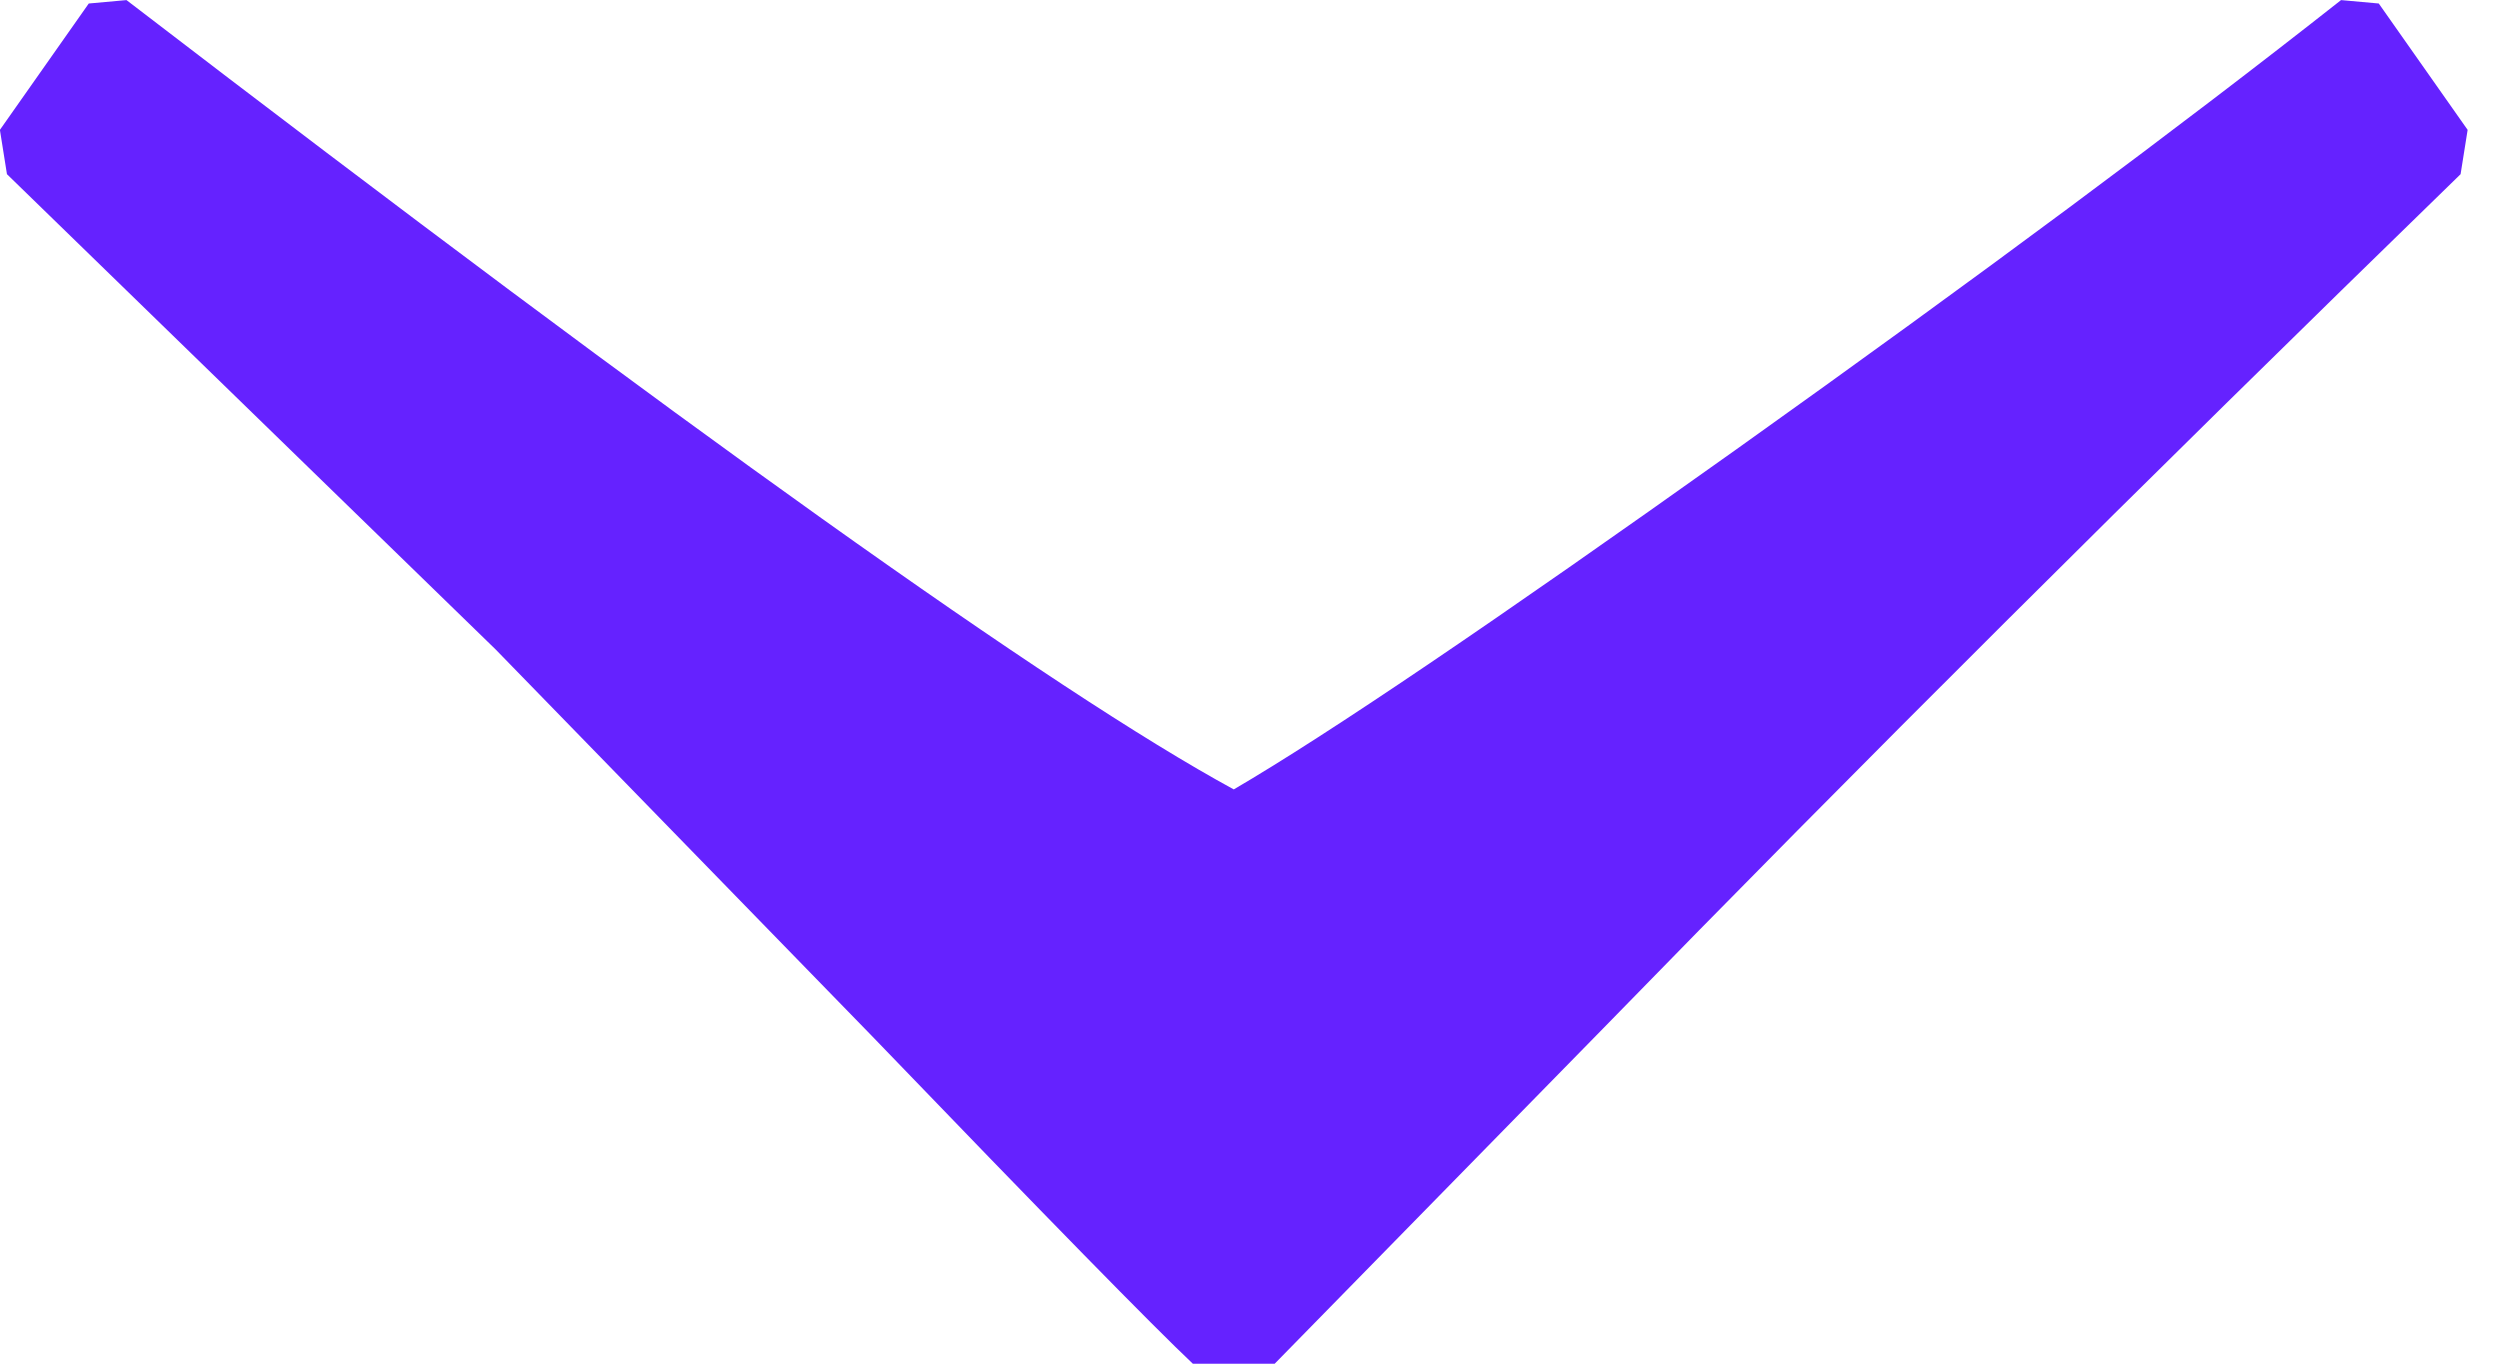
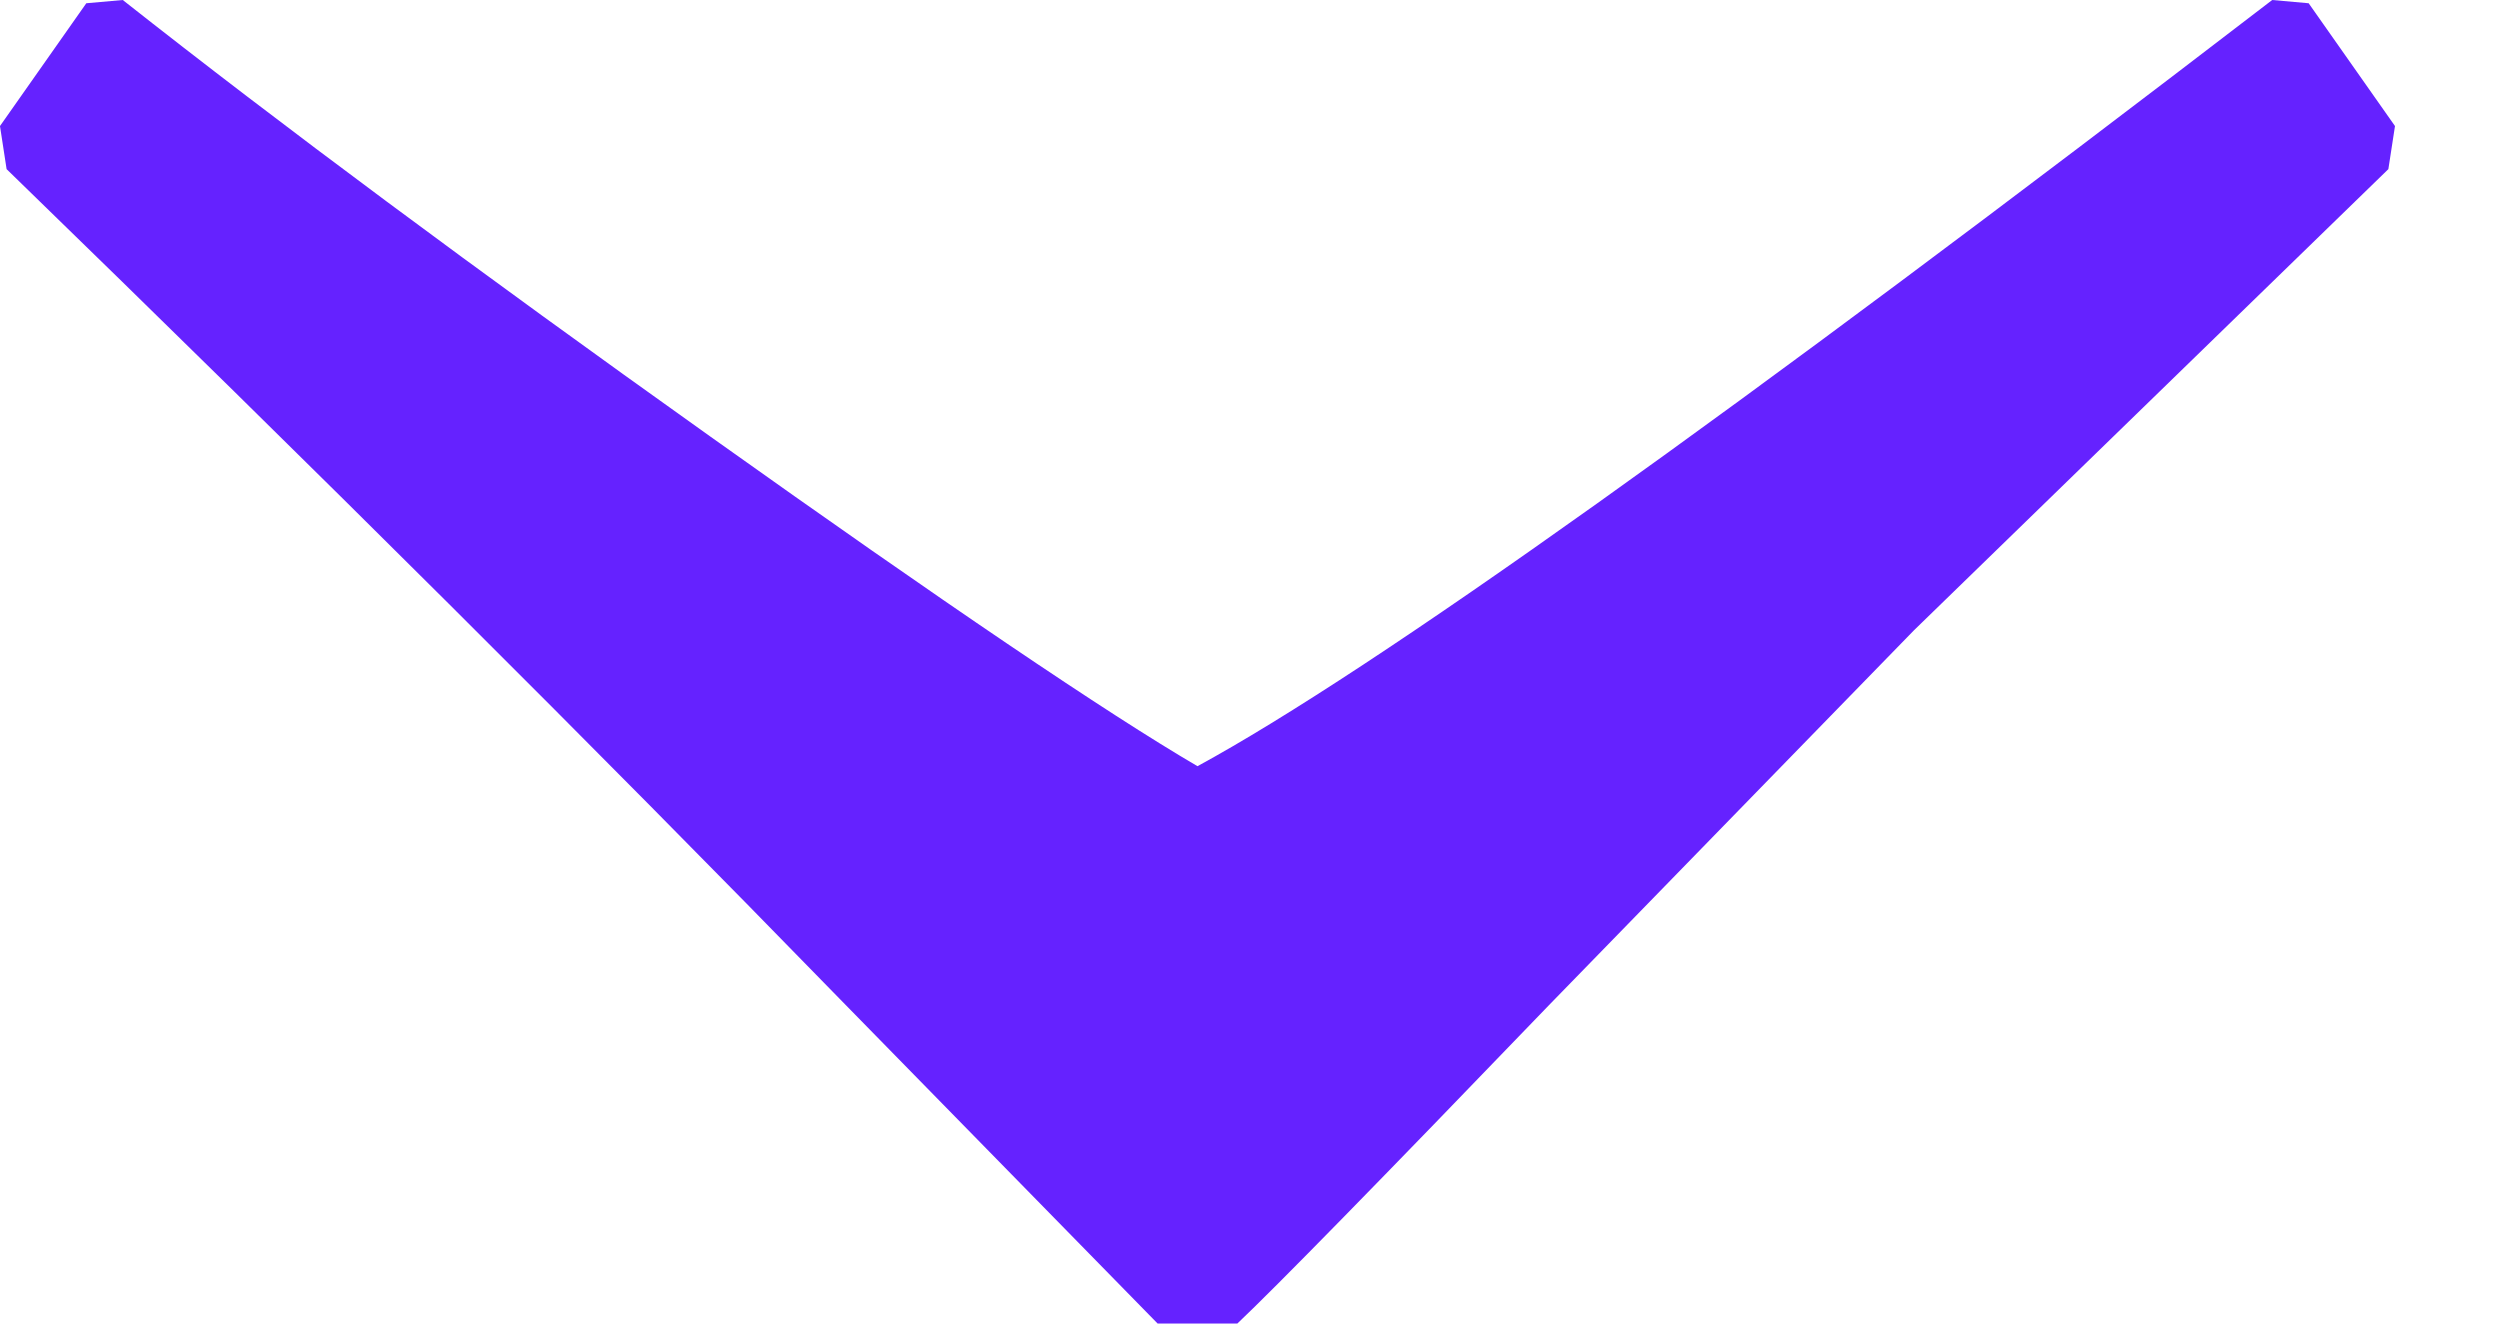
- <svg xmlns="http://www.w3.org/2000/svg" width="11px" height="6px" viewBox="0 0 11 6" version="1.1">
+ <svg xmlns="http://www.w3.org/2000/svg" width="17px" height="9px" viewBox="0 0 17 9" version="1.1">
  <defs />
-   <g id="Symbols" stroke="none" stroke-width="1" fill="none" fill-rule="evenodd">
-     <g id="Mobile-Flight-Depart" transform="translate(-335, -103)" fill="#6522FF">
-       <g id="Group-6">
-         <path d="M343.429,105.82 L343.429,106.18 C343.268,106.351 342.787,106.822 341.985,107.594 L340.286,109.248 L338.195,111.398 L338,111.429 L337.444,111.038 L337.429,110.872 C339.313,108.416 340.471,106.792 340.902,106 C340.662,105.589 340.163,104.852 339.406,103.789 C338.649,102.727 337.99,101.84 337.429,101.128 L337.444,100.962 L338,100.571 L338.195,100.602 C339.569,102.015 340.822,103.273 341.955,104.376 L343.429,105.82 Z" id="›" transform="translate(340.4286, 106) rotate(-270) translate(-340.4286, -106) " />
+   <g id="SR---Hotel-+-Flights" stroke="none" stroke-width="1" fill="none" fill-rule="evenodd">
+     <g id="SR---Hotel-+-Flights-Calendar" transform="translate(-1159, -1234)" fill="#6522FF">
+       <g id="Group-6" transform="translate(499, 1021)">
+         <g id="Group-5" transform="translate(13, 192)">
+           <path d="M659.643,25.229 L659.643,25.771 C659.402,26.026 658.68,26.733 657.477,27.891 L654.929,30.372 L651.793,33.598 L651.5,33.643 L650.665,33.056 L650.643,32.808 C653.47,29.124 655.207,26.688 655.853,25.5 C655.492,24.883 654.744,23.778 653.609,22.184 C652.474,20.59 651.485,19.259 650.643,18.192 L650.665,17.944 L651.5,17.357 L651.793,17.402 C653.853,19.523 655.733,21.41 657.432,23.064 L659.643,25.229 Z" id="›" transform="translate(655.1429, 25.5) scale(1, -1) rotate(-90) translate(-655.1429, -25.5) " />
+         </g>
      </g>
    </g>
  </g>
</svg>
